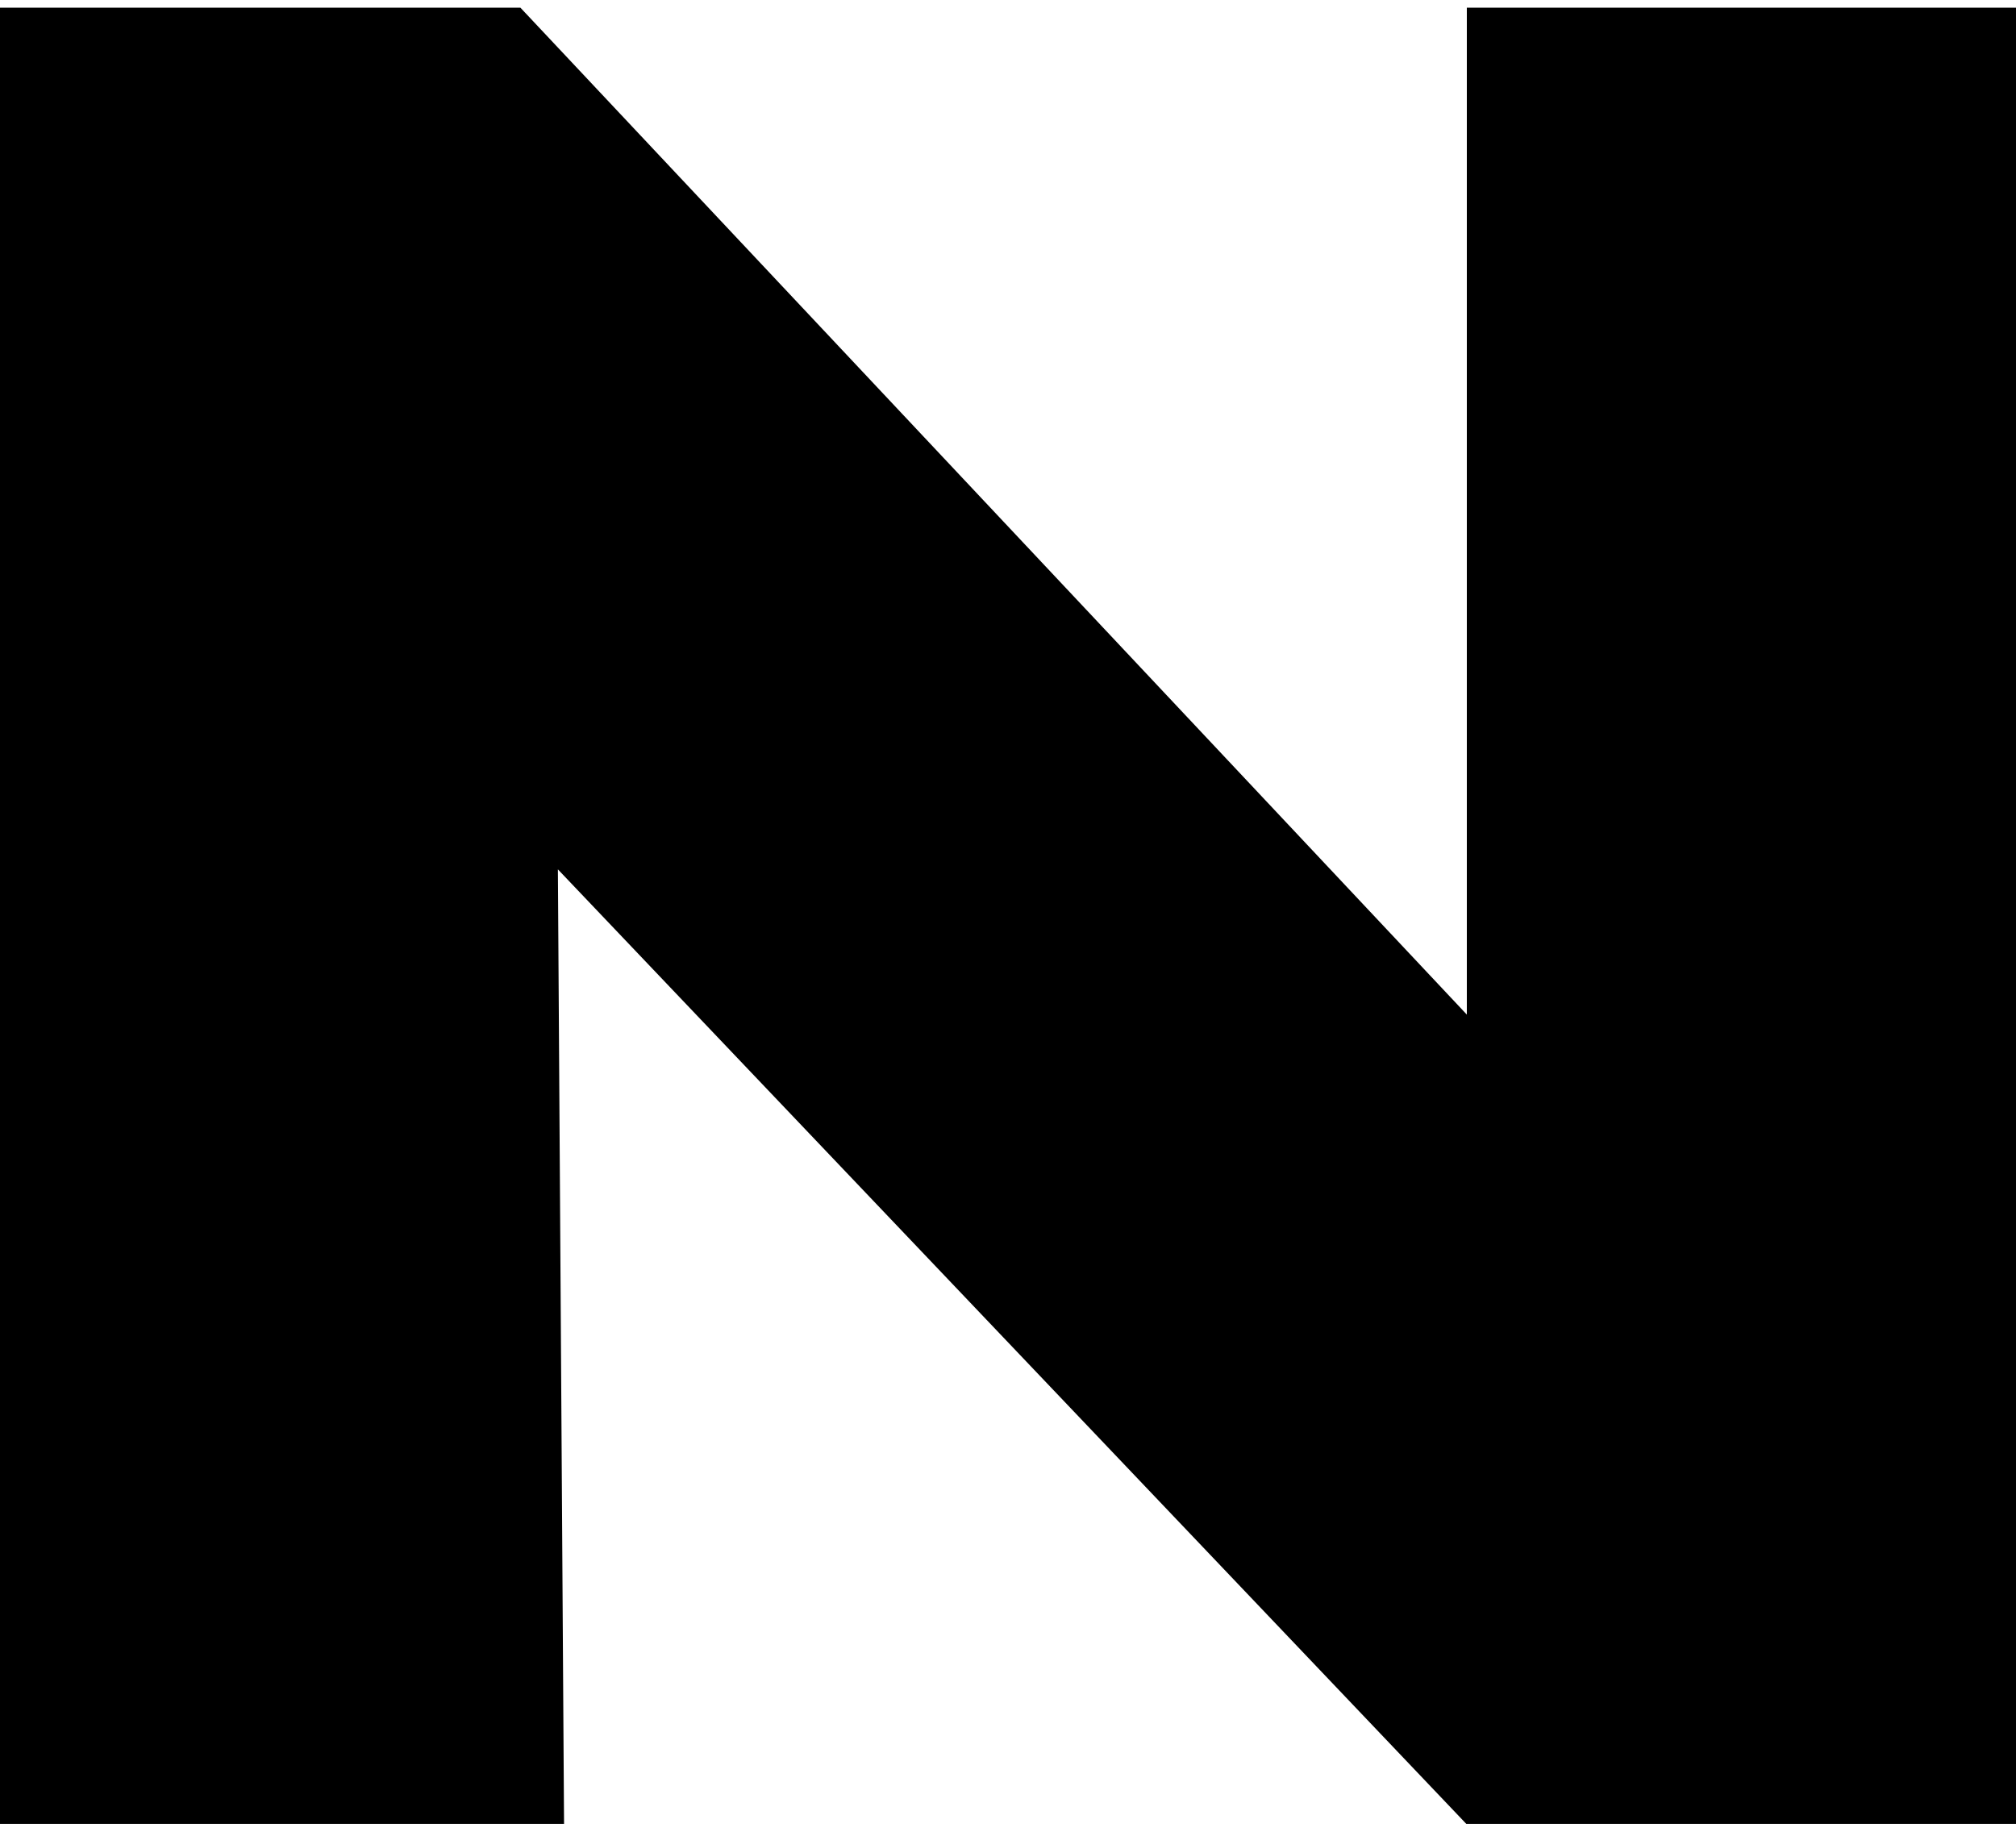
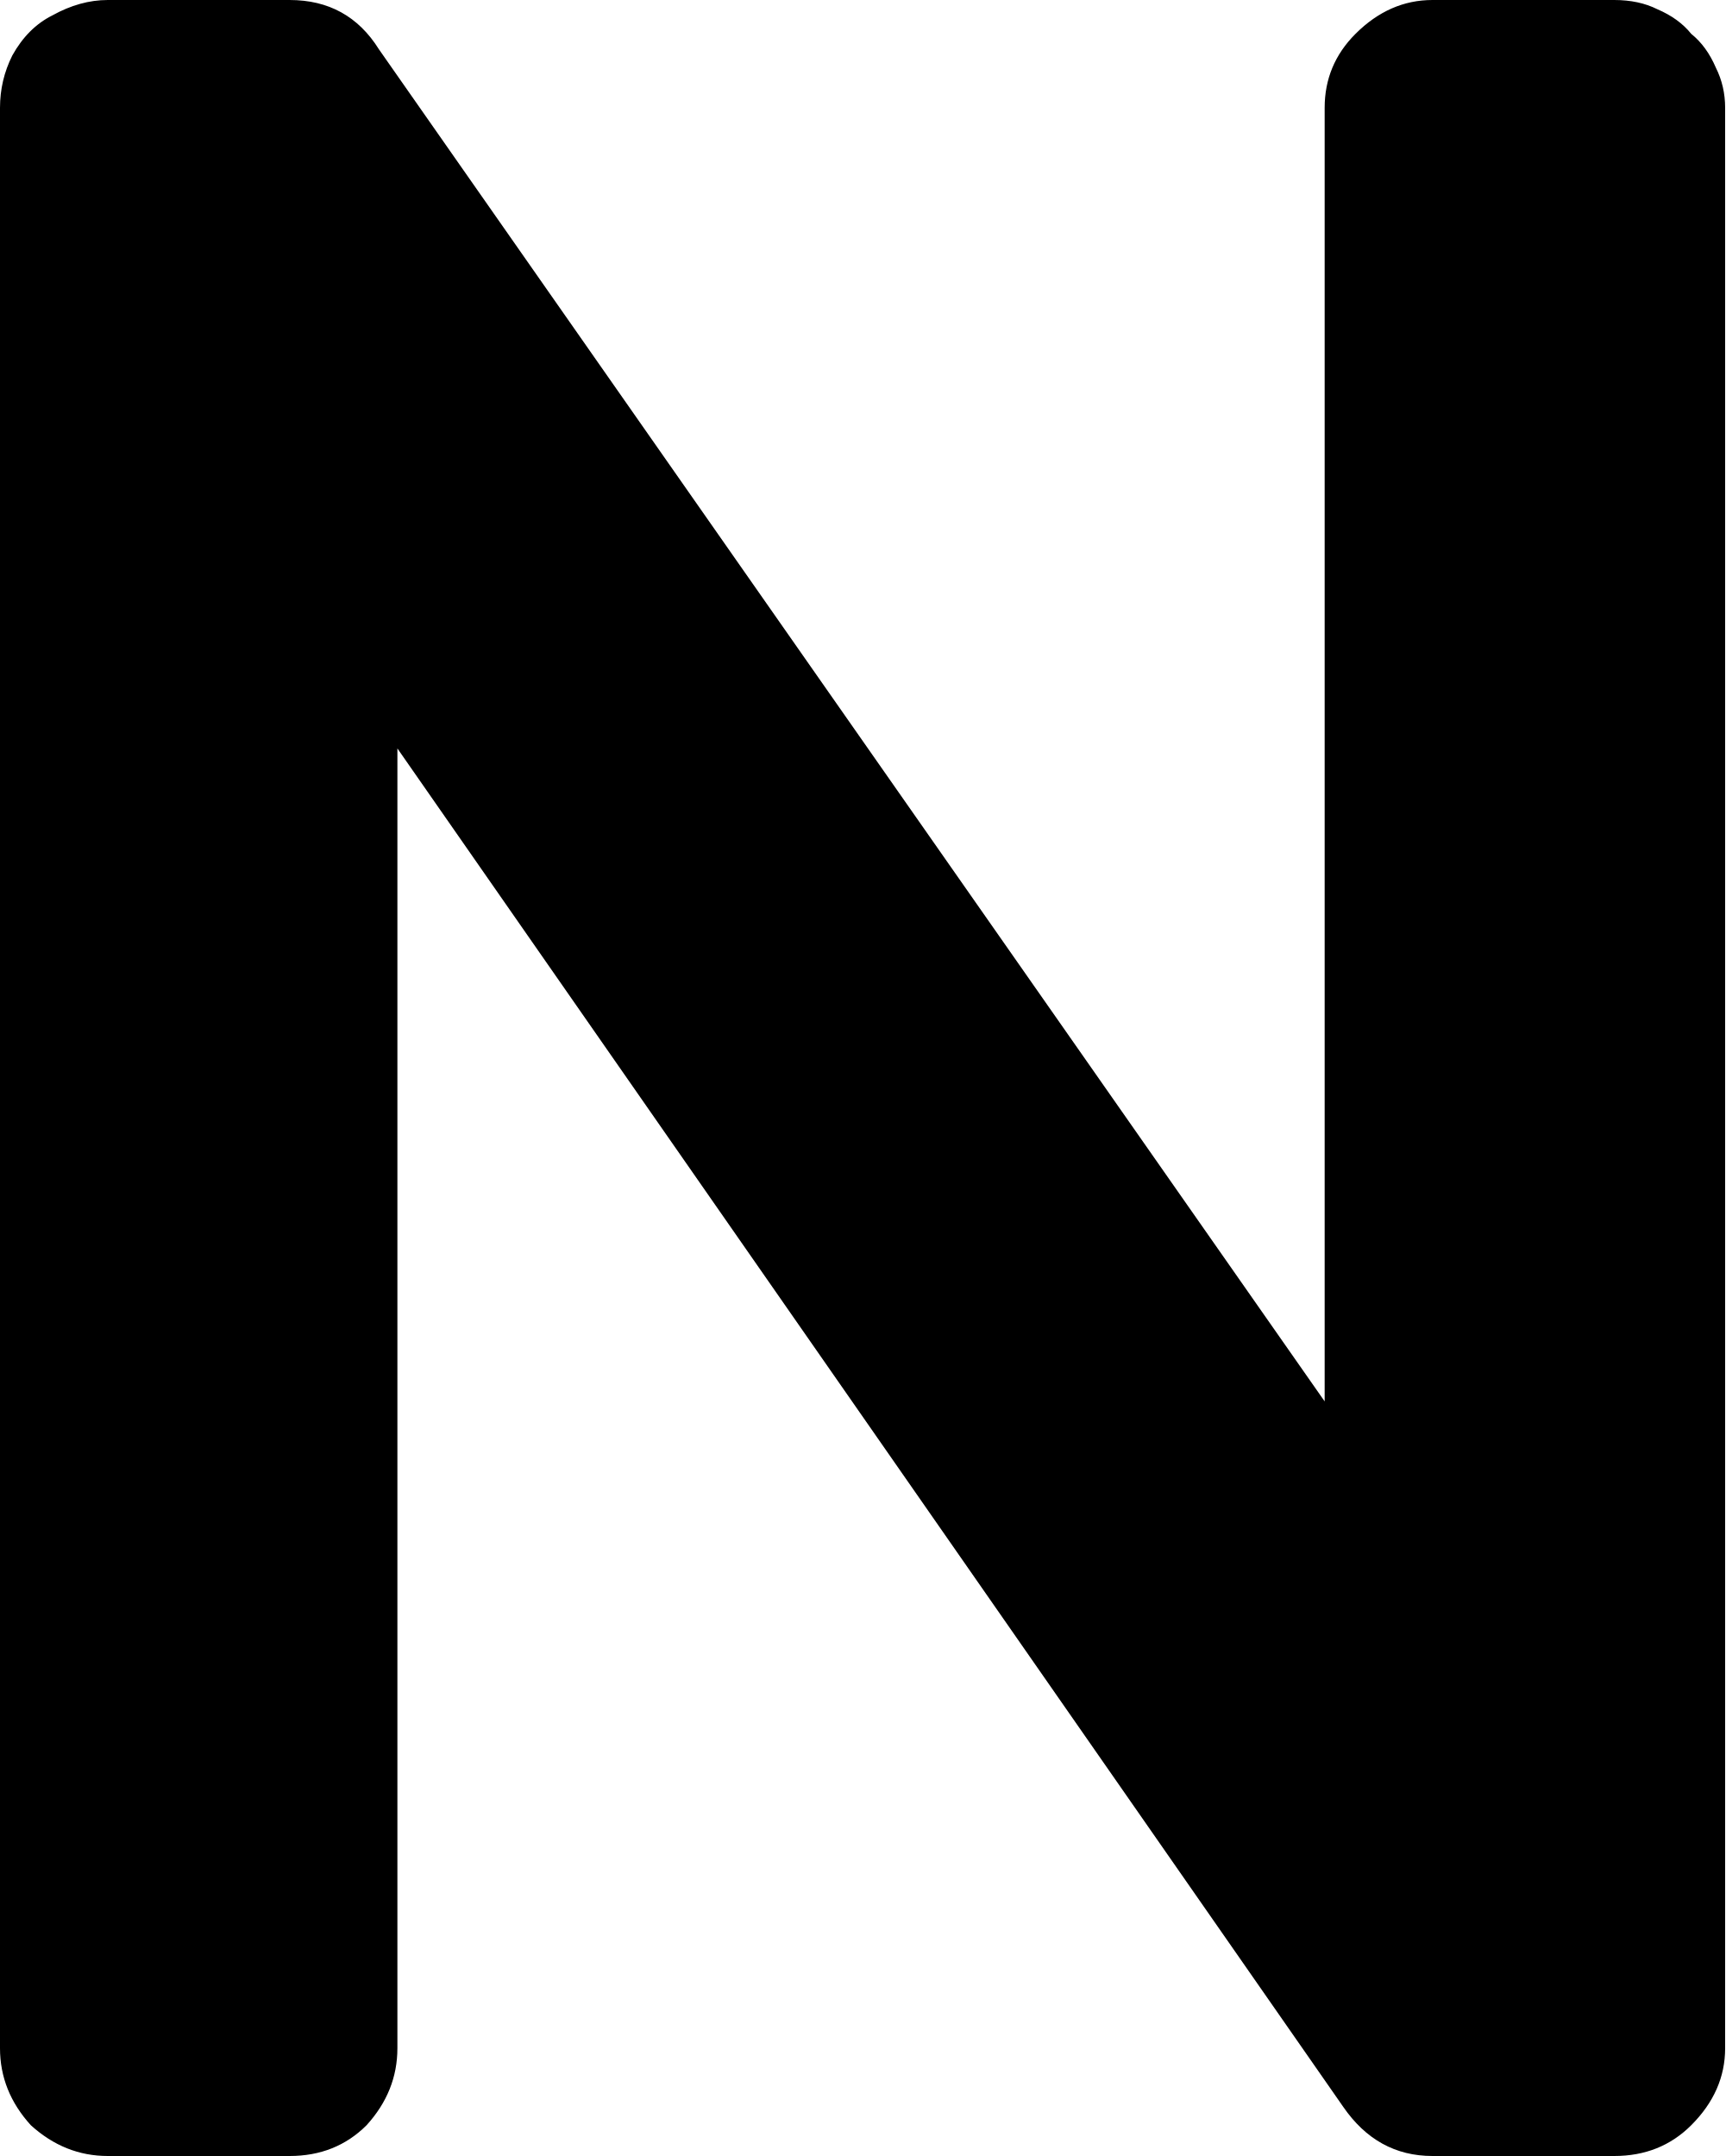
- <svg xmlns="http://www.w3.org/2000/svg" viewBox="0 0 39.28 35.69" fill="#000000">
-   <path d="M39.28 0.15L39.28 35.54L28.57 35.54L10.87 16.94L10.99 35.54L0.00 35.54L0.00 0.15L10.14 0.15L10.77 0.82L28.58 19.77L28.58 0.15L39.28 0.15Z" />
+ <svg xmlns="http://www.w3.org/2000/svg" viewBox="0 0 6.72 8.4" fill="#000000">
+   <path d="M0.42 0H1.128C1.28 0 1.396 0.064 1.476 0.192L5.16 5.46V0.42C5.16 0.308 5.2 0.212 5.28 0.132C5.368 0.044 5.468 0 5.58 0H6.288C6.352 0 6.408 0.012 6.456 0.036C6.512 0.06 6.556 0.092 6.588 0.132C6.628 0.164 6.66 0.208 6.684 0.264C6.708 0.312 6.72 0.364 6.72 0.42V7.98C6.72 8.092 6.676 8.192 6.588 8.28C6.508 8.36 6.408 8.4 6.288 8.4H5.58C5.436 8.4 5.32 8.336 5.232 8.208L1.548 2.916V7.98C1.548 8.092 1.508 8.192 1.428 8.28C1.348 8.36 1.248 8.4 1.128 8.4H0.42C0.308 8.4 0.208 8.36 0.12 8.28C0.04 8.192 0 8.092 0 7.98V0.42C0 0.348 0.016 0.28 0.048 0.216C0.088 0.144 0.14 0.092 0.204 0.06C0.276 0.02 0.348 0 0.42 0Z" />
</svg>
